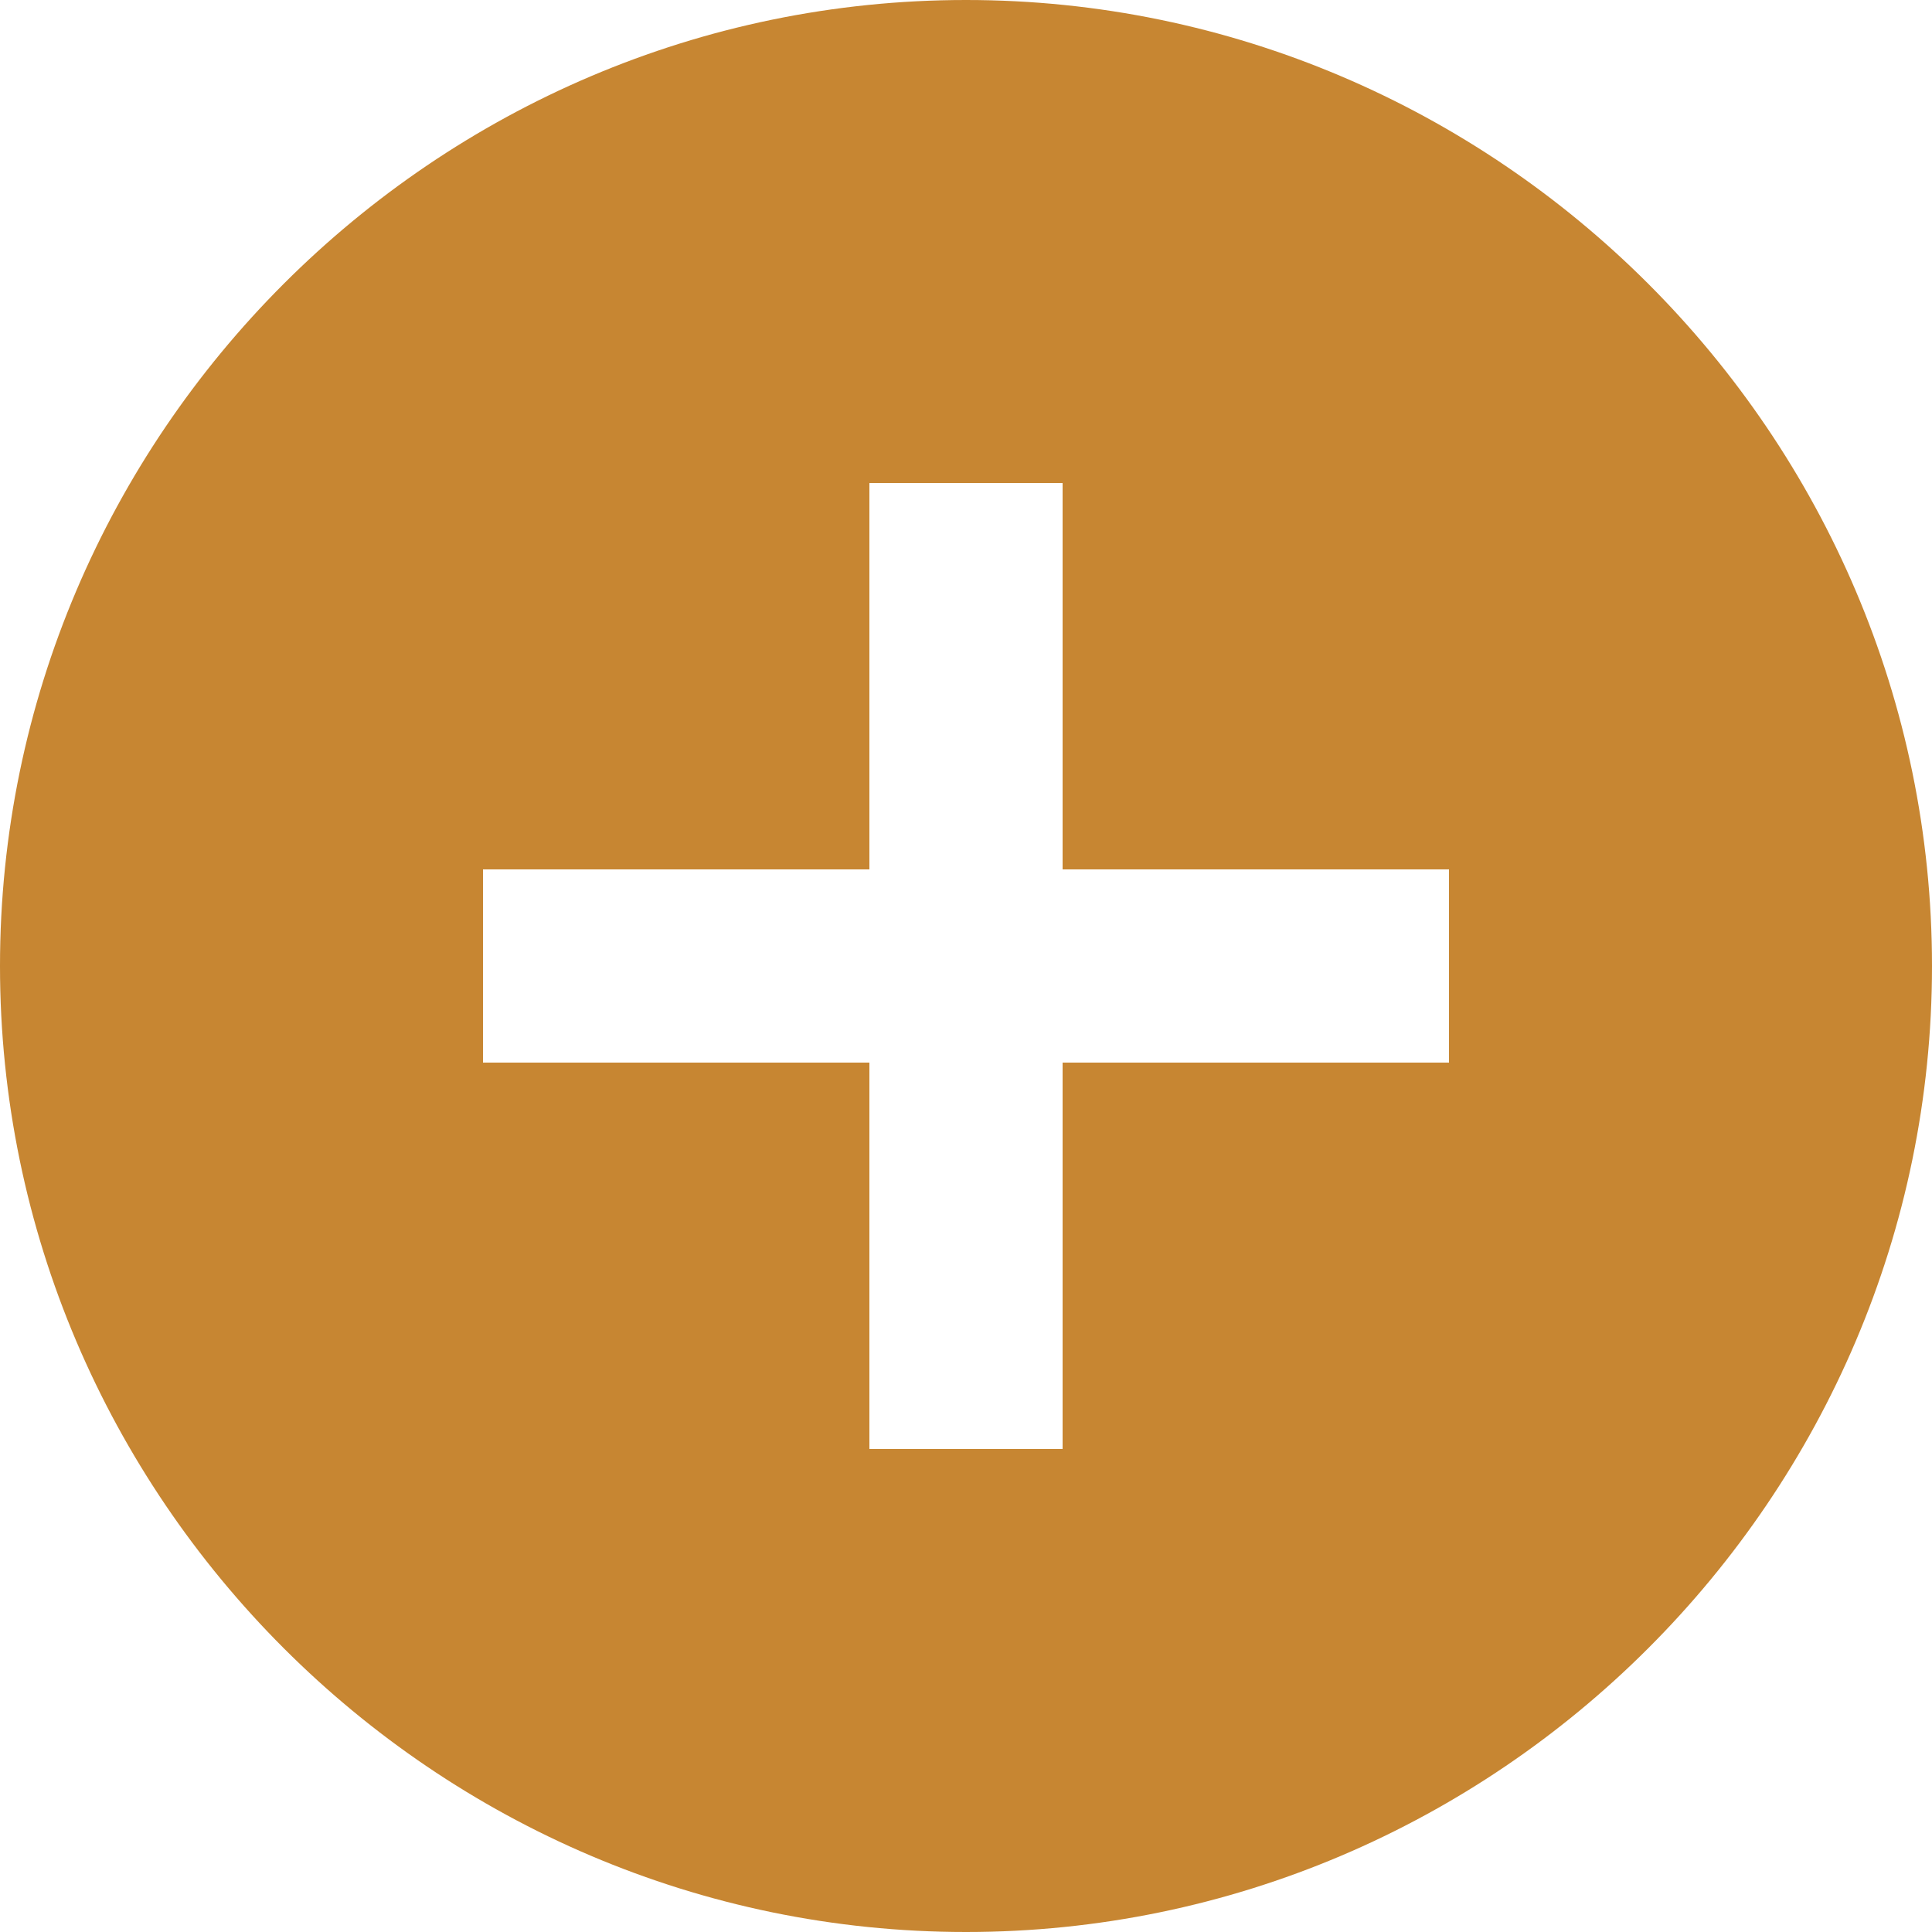
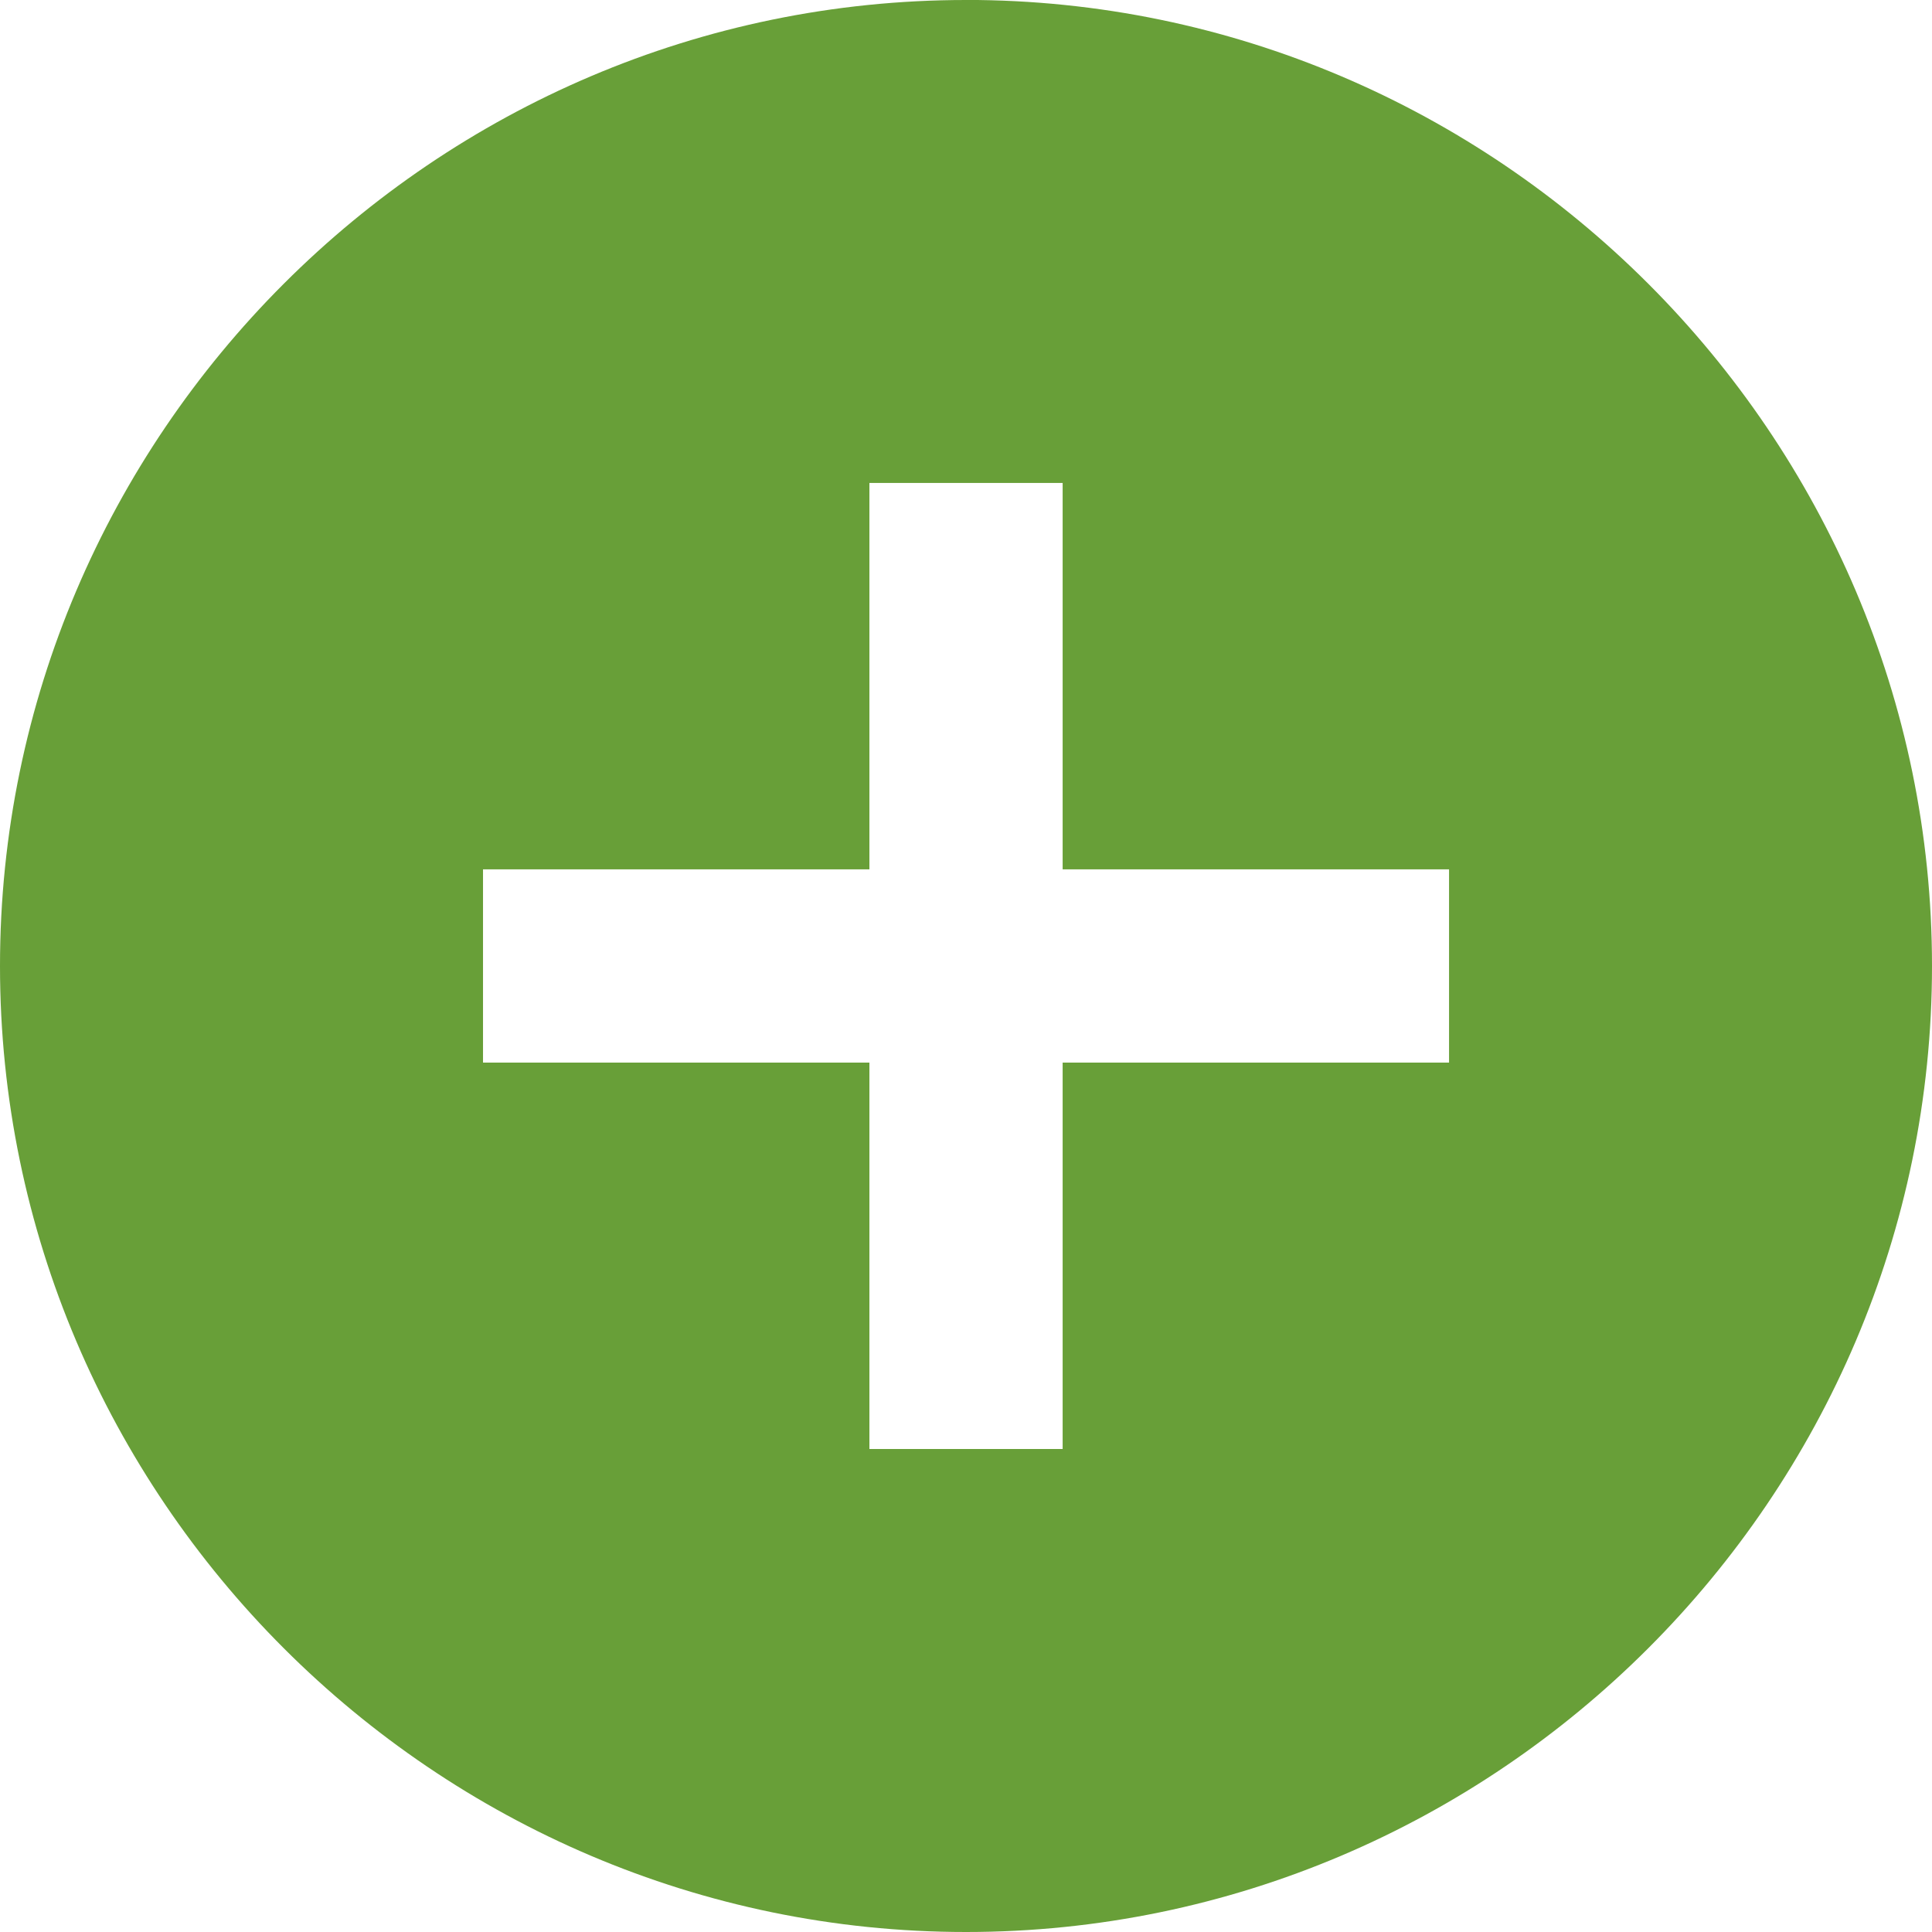
- <svg xmlns="http://www.w3.org/2000/svg" version="1.1" id="Capa_1" x="0px" y="0px" width="512px" height="512px" viewBox="0 0 510 510" style="enable-background:new 0 0 510 510;" xml:space="preserve">
-   <g>
+ <svg xmlns="http://www.w3.org/2000/svg" xml:space="preserve" viewBox="0 0 31.875 31.875" height="32" width="32" y="0px" x="0px" id="Capa_1" version="1.1">
+   <defs id="defs40" />
+   <g transform="translate(0,-478.125)" id="g3">
    <g id="add-circle">
-       <path d="M255,0C114.75,0,0,114.75,0,255s114.75,255,255,255s255-114.75,255-255S395.25,0,255,0z M382.5,280.5h-102v102h-51v-102    h-102v-51h102v-102h51v102h102V280.5z" fill="#c78632" />
+       <path style="fill:#689f38;fill-opacity:1" id="path6" d="M 15.938,478.125 C 7.172,478.125 0,485.297 0,494.062 0,502.828 7.172,510 15.938,510 c 8.766,0 15.937,-7.172 15.937,-15.938 0,-8.766 -7.172,-15.938 -15.937,-15.938 z m 7.969,17.531 -6.375,0 0,6.375 -3.188,0 0,-6.375 -6.375,0 0,-3.188 6.375,0 0,-6.375 3.188,0 0,6.375 6.375,0 0,3.188 z" />
    </g>
  </g>
-   <g>
- </g>
-   <g>
- </g>
-   <g>
- </g>
-   <g>
- </g>
-   <g>
- </g>
-   <g>
- </g>
-   <g>
- </g>
-   <g>
- </g>
-   <g>
- </g>
-   <g>
- </g>
-   <g>
- </g>
-   <g>
- </g>
-   <g>
- </g>
-   <g>
- </g>
-   <g>
- </g>
+   <g transform="translate(0,-478.125)" id="g8" />
+   <g transform="translate(0,-478.125)" id="g10" />
+   <g transform="translate(0,-478.125)" id="g12" />
+   <g transform="translate(0,-478.125)" id="g14" />
+   <g transform="translate(0,-478.125)" id="g16" />
+   <g transform="translate(0,-478.125)" id="g18" />
+   <g transform="translate(0,-478.125)" id="g20" />
+   <g transform="translate(0,-478.125)" id="g22" />
+   <g transform="translate(0,-478.125)" id="g24" />
+   <g transform="translate(0,-478.125)" id="g26" />
+   <g transform="translate(0,-478.125)" id="g28" />
+   <g transform="translate(0,-478.125)" id="g30" />
+   <g transform="translate(0,-478.125)" id="g32" />
+   <g transform="translate(0,-478.125)" id="g34" />
+   <g transform="translate(0,-478.125)" id="g36" />
</svg>
